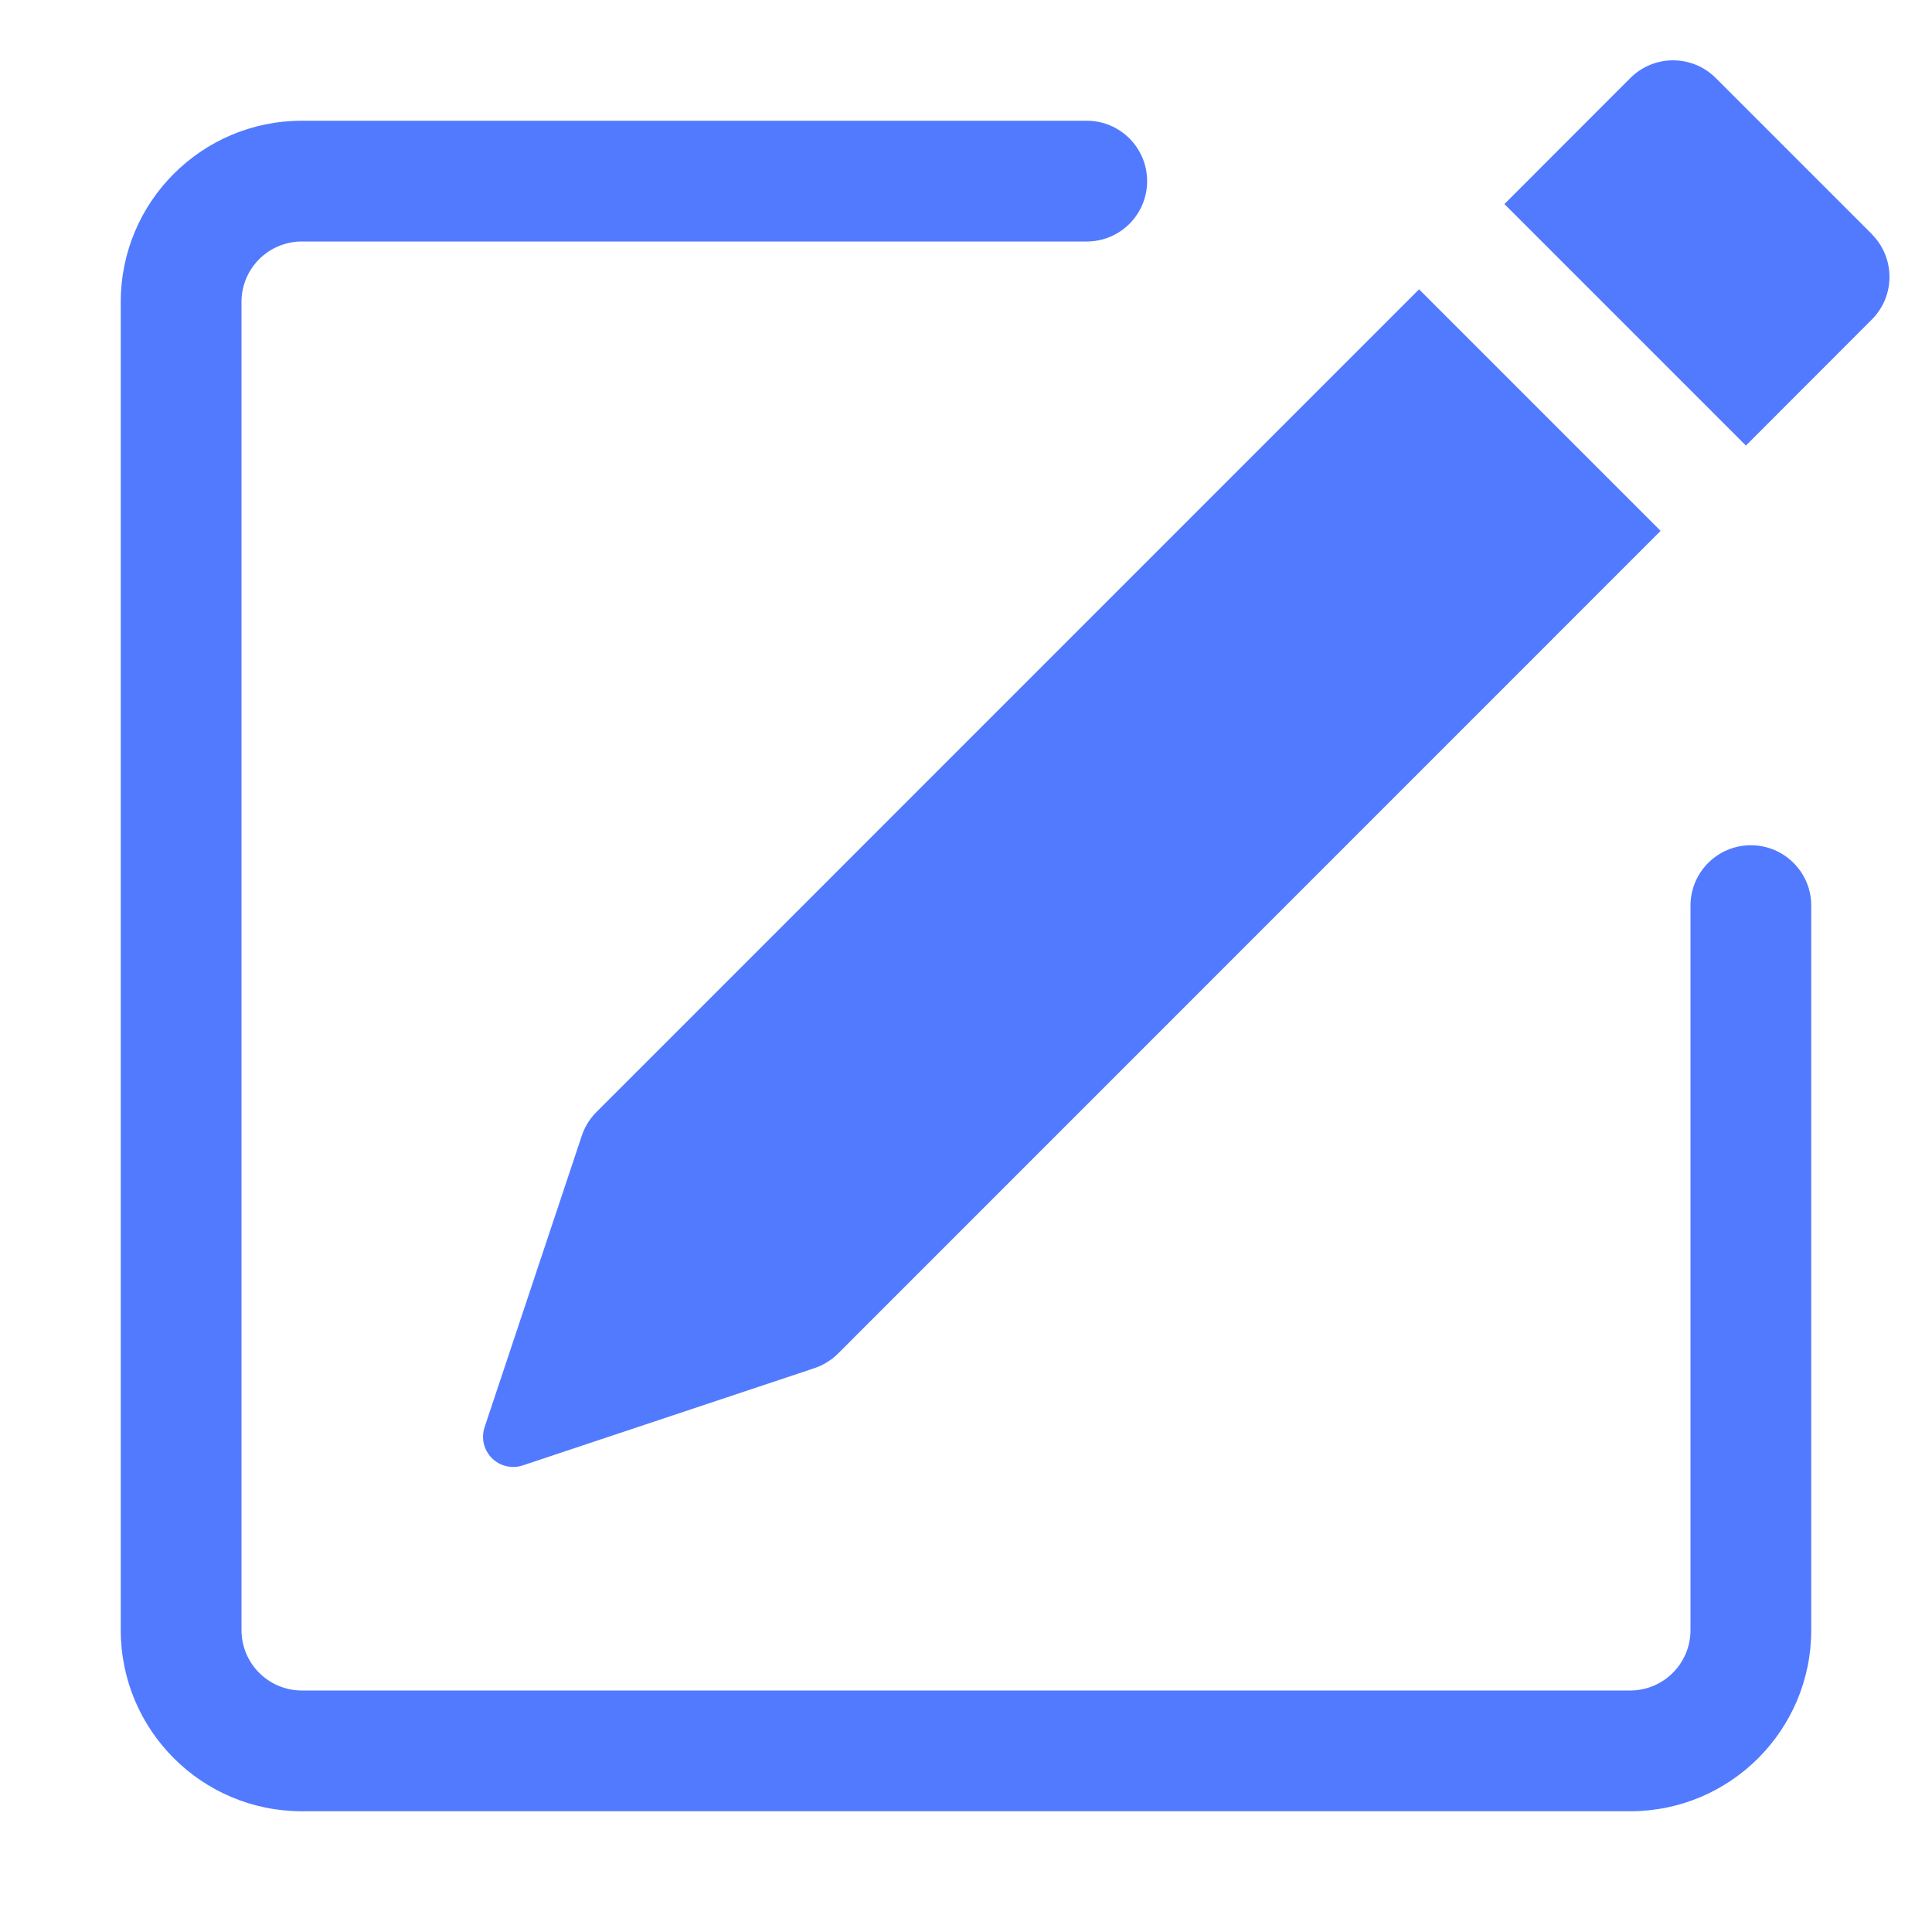
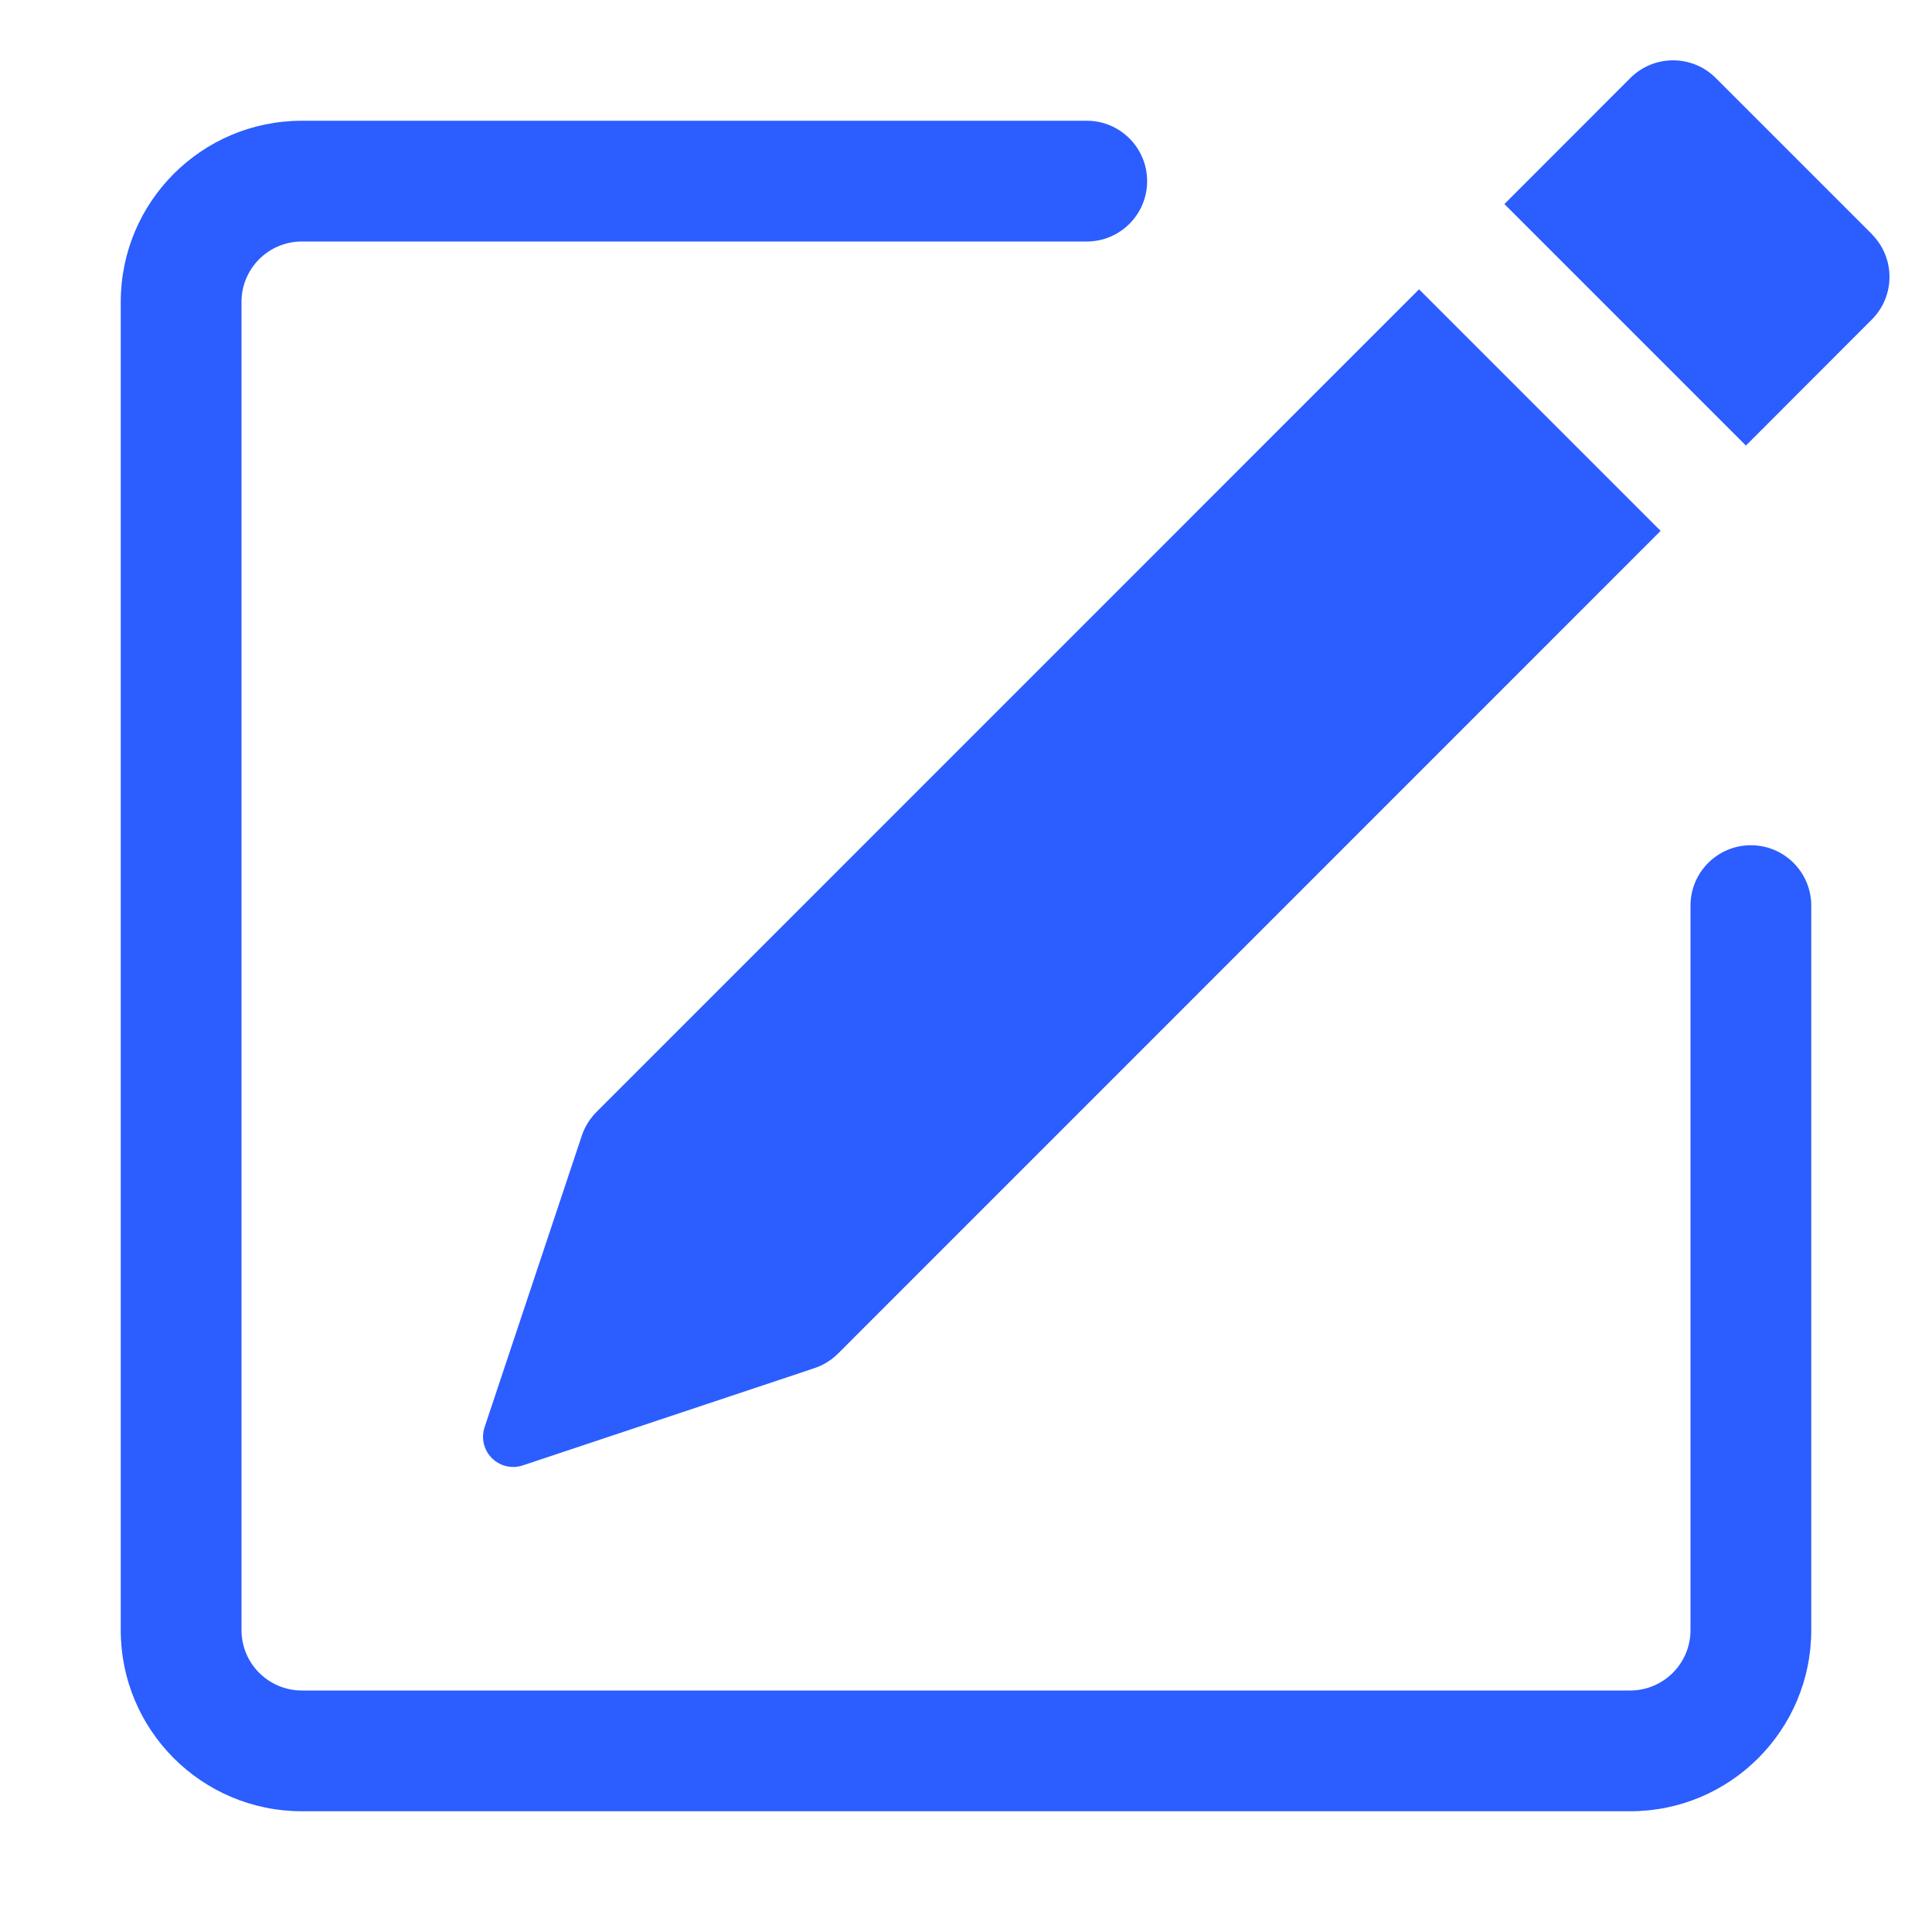
- <svg xmlns="http://www.w3.org/2000/svg" fill="#527aff" viewBox="0 0 16 16">
+ <svg xmlns="http://www.w3.org/2000/svg" fill="#2B5DFF" viewBox="0 0 16 16">
  <path d="M15.502 1.94a.5.5 0 0 1 0 .706L14.459 3.69l-2-2L13.502.646a.5.5 0 0 1 .707 0l1.293 1.293zm-1.75 2.456-2-2L4.939 9.21a.5.5 0 0 0-.121.196l-.805 2.414a.25.25 0 0 0 .316.316l2.414-.805a.5.5 0 0 0 .196-.12l6.813-6.814z" />
  <path fill-rule="evenodd" d="M1 13.5A1.5 1.5 0 0 0 2.5 15h11a1.5 1.5 0 0 0 1.5-1.5v-6a.5.5 0 0 0-1 0v6a.5.5 0 0 1-.5.5h-11a.5.5 0 0 1-.5-.5v-11a.5.5 0 0 1 .5-.5H9a.5.5 0 0 0 0-1H2.5A1.5 1.5 0 0 0 1 2.5z" />
</svg>
